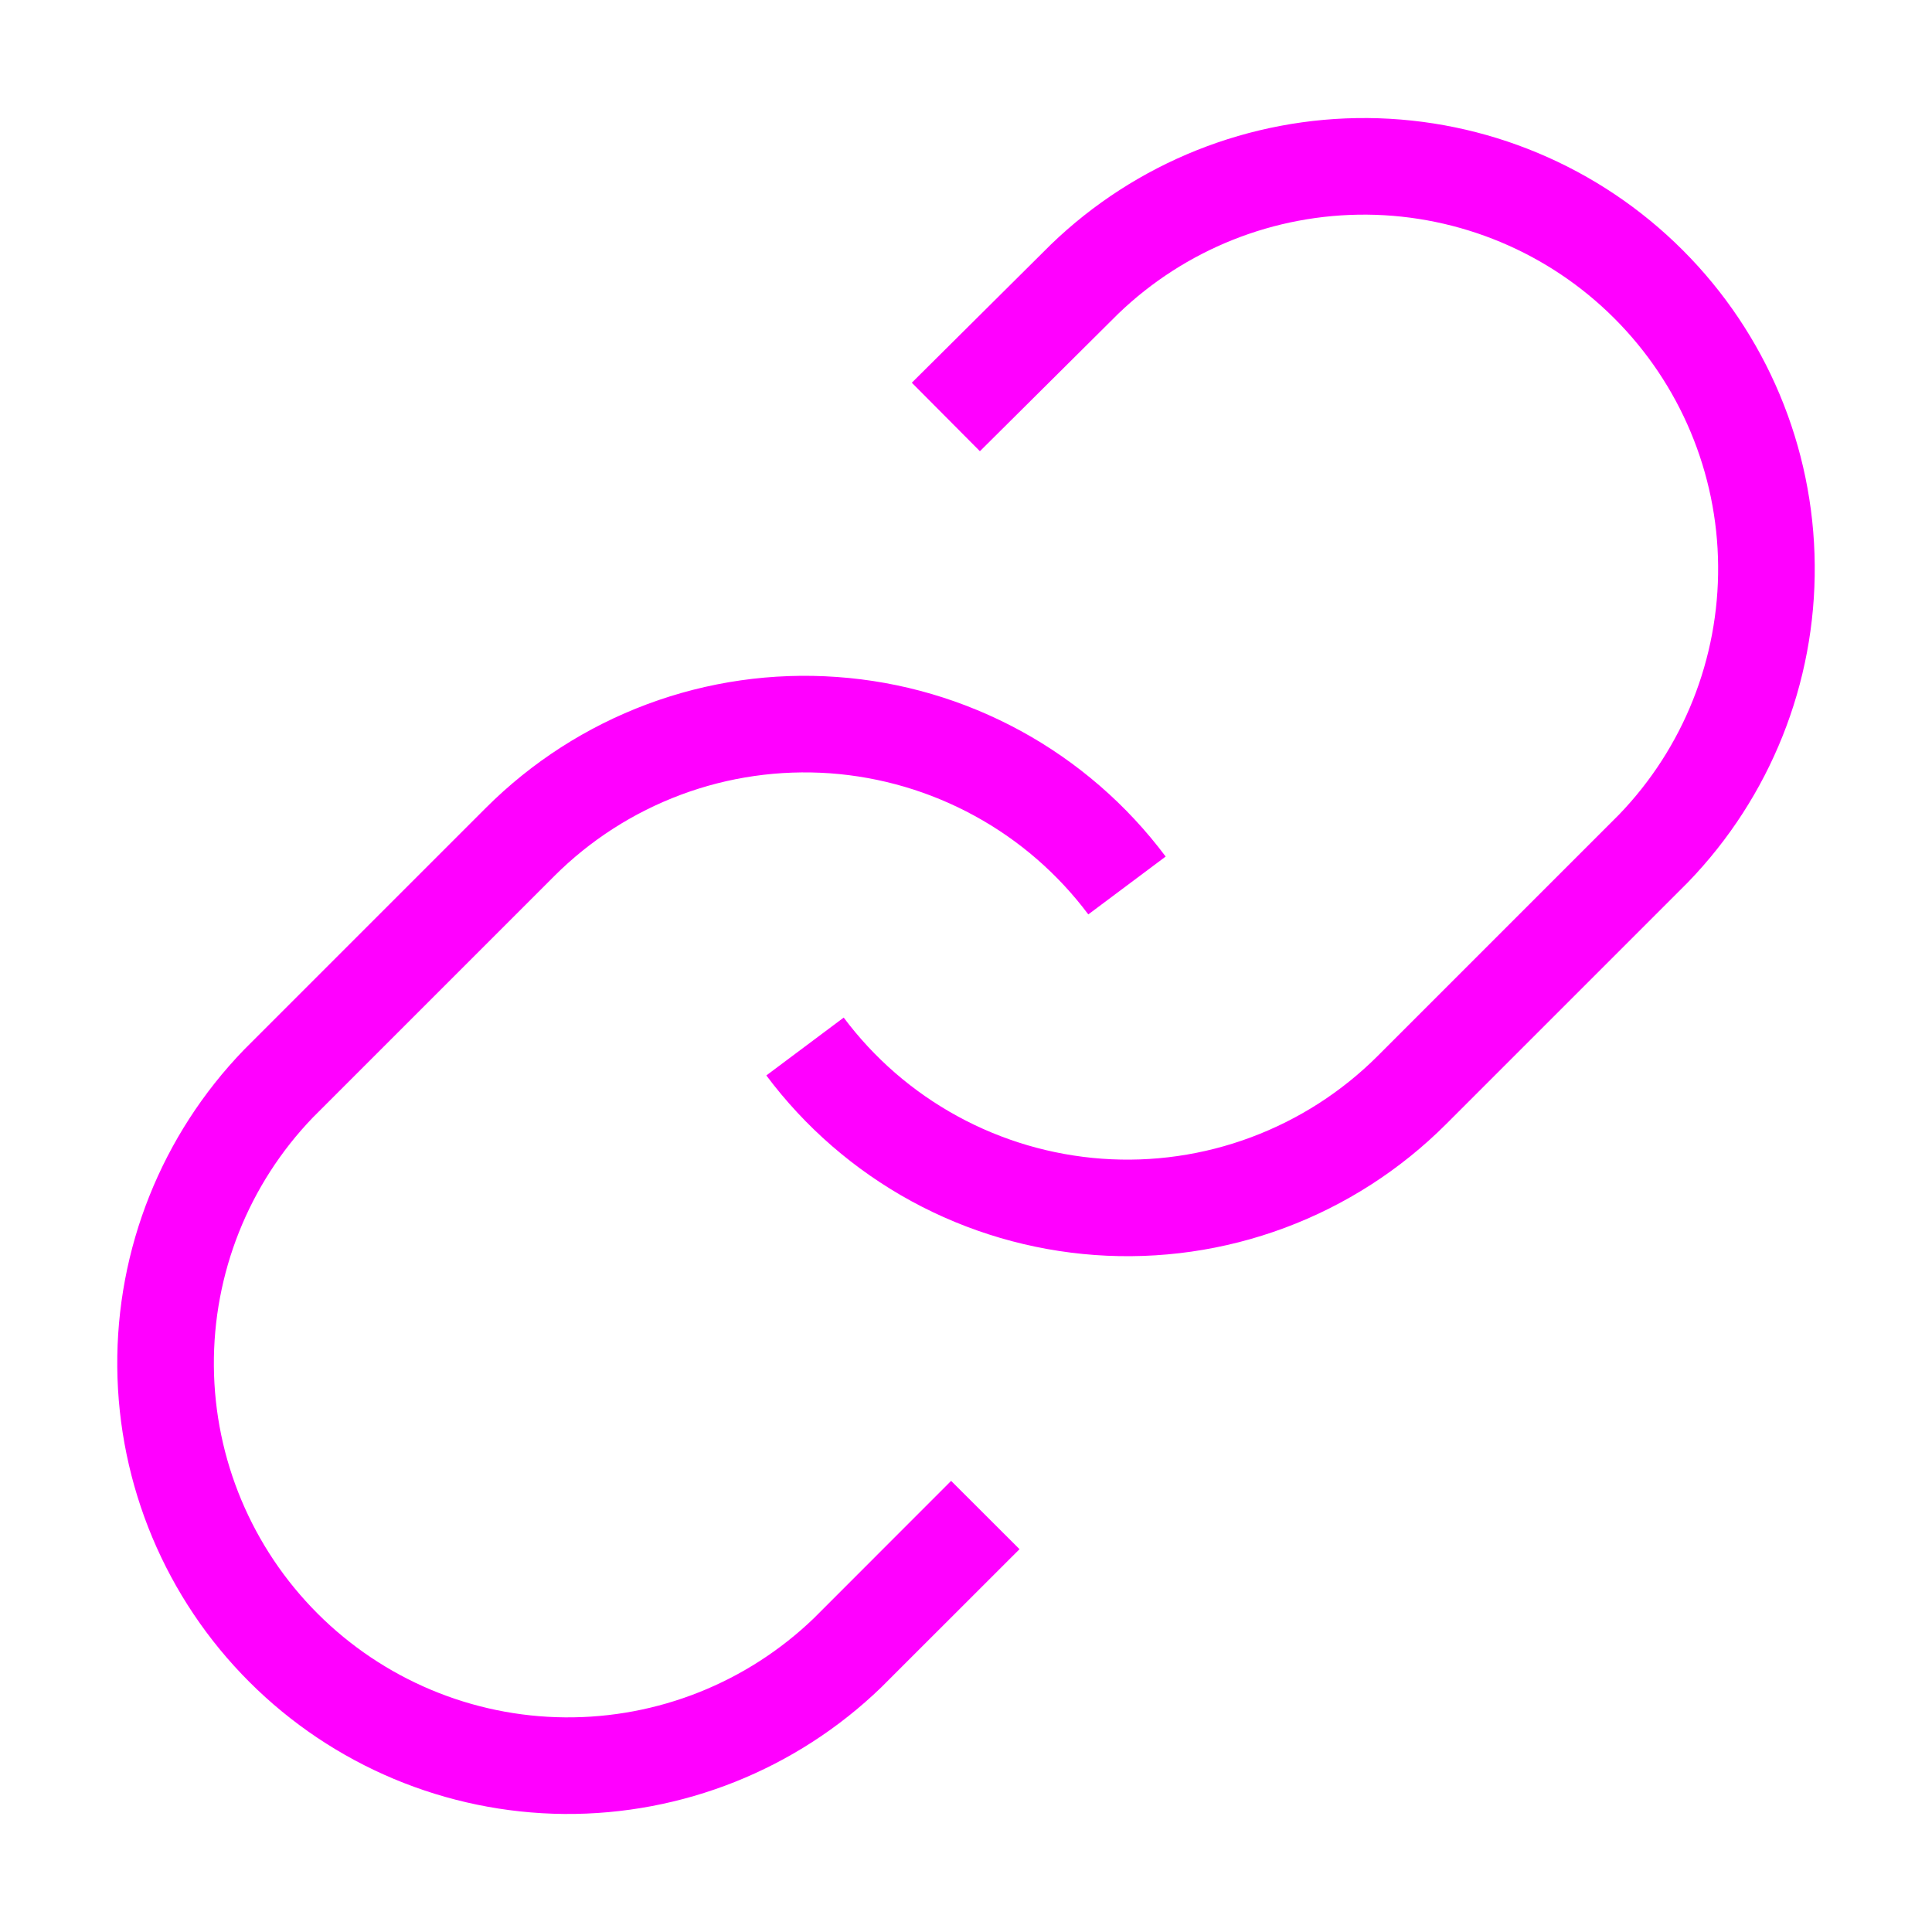
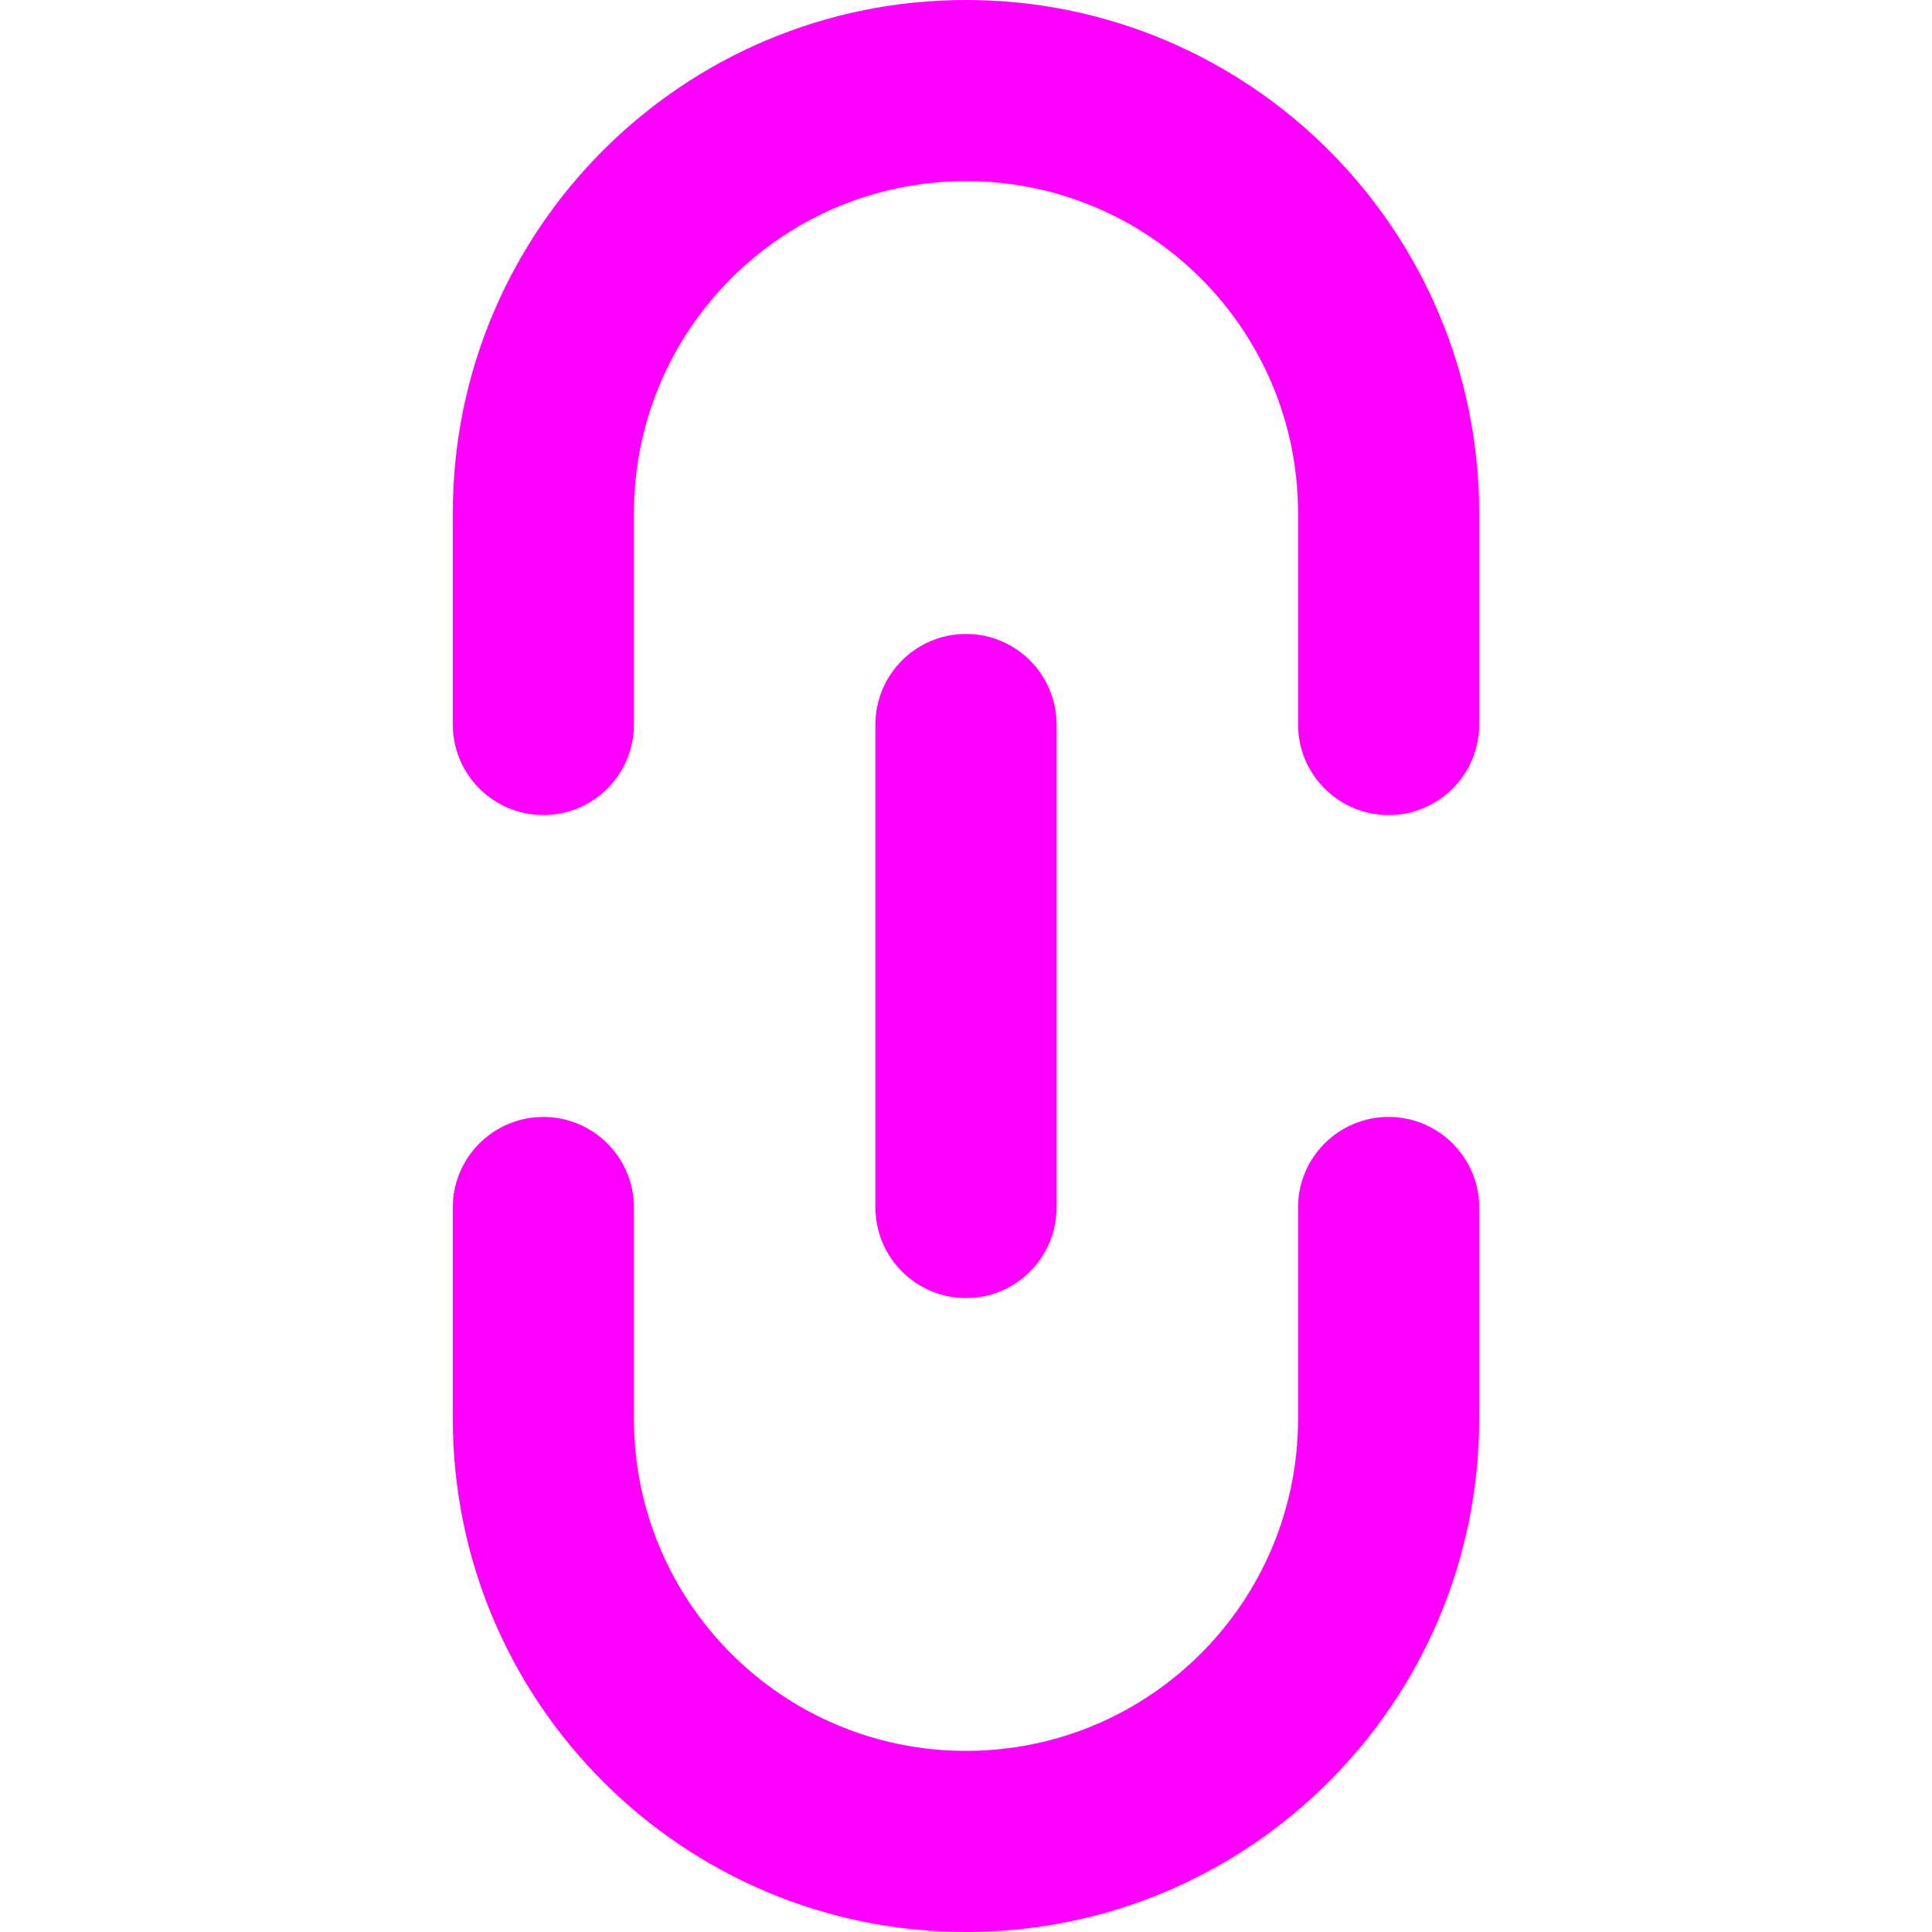
- <svg xmlns="http://www.w3.org/2000/svg" width="20" height="20" viewBox="0 0 20 20" fill="none">
-   <path fill-rule="evenodd" clip-rule="evenodd" d="M14.16 1.222C12.937 1.212 11.758 1.682 10.878 2.532L9.439 3.962L10.144 4.671L11.575 3.249C12.266 2.583 13.191 2.214 14.152 2.222C15.113 2.231 16.033 2.616 16.712 3.296C17.392 3.976 17.778 4.895 17.786 5.857C17.794 6.817 17.426 7.742 16.76 8.433L14.263 10.93C13.891 11.302 13.444 11.589 12.951 11.773C12.459 11.957 11.932 12.033 11.408 11.995C10.883 11.957 10.373 11.807 9.912 11.555C9.45 11.303 9.049 10.955 8.734 10.534L7.933 11.133C8.334 11.669 8.845 12.112 9.432 12.433C10.02 12.754 10.669 12.944 11.336 12.992C12.004 13.04 12.674 12.944 13.301 12.71C13.928 12.476 14.497 12.11 14.97 11.637L17.47 9.137L17.476 9.131C18.326 8.251 18.797 7.072 18.786 5.848C18.776 4.625 18.285 3.454 17.419 2.589C16.554 1.724 15.384 1.233 14.16 1.222ZM8.664 7.008C7.996 6.96 7.326 7.056 6.699 7.29C6.072 7.524 5.503 7.89 5.03 8.363L2.53 10.863L2.524 10.869C1.674 11.749 1.203 12.928 1.214 14.152C1.225 15.375 1.715 16.546 2.581 17.411C3.446 18.276 4.616 18.767 5.84 18.778C7.063 18.788 8.242 18.318 9.122 17.468L10.554 16.037L9.846 15.33L8.425 16.752C7.733 17.418 6.809 17.786 5.849 17.778C4.887 17.77 3.968 17.384 3.288 16.704C2.608 16.024 2.222 15.105 2.214 14.143C2.206 13.183 2.574 12.258 3.24 11.567L5.737 9.07C6.109 8.698 6.556 8.411 7.049 8.227C7.541 8.043 8.068 7.968 8.592 8.005C9.117 8.043 9.627 8.193 10.088 8.445C10.55 8.697 10.951 9.045 11.266 9.466L12.067 8.867C11.666 8.331 11.155 7.888 10.568 7.567C9.98 7.246 9.331 7.055 8.664 7.008Z" fill="#FF00FF" />
+ <svg xmlns="http://www.w3.org/2000/svg" width="16" height="16" viewBox="0 0 16 16" fill="none">
+   <path fill-rule="evenodd" clip-rule="evenodd" d="M8 1.5C6.481 1.5 5.25 2.731 5.25 4.25V6C5.25 6.414 4.914 6.75 4.5 6.75C4.086 6.75 3.75 6.414 3.75 6V4.25C3.75 1.903 5.653 0 8 0C10.347 0 12.25 1.903 12.25 4.25V6C12.25 6.414 11.914 6.75 11.5 6.75C11.086 6.75 10.75 6.414 10.75 6V4.25C10.75 2.731 9.519 1.5 8 1.5ZM8 5.25C8.414 5.25 8.75 5.586 8.75 6V10C8.75 10.414 8.414 10.75 8 10.75C7.586 10.75 7.25 10.414 7.25 10V6C7.25 5.586 7.586 5.25 8 5.25ZM5.25 11.75C5.25 13.269 6.481 14.5 8 14.5C9.519 14.5 10.75 13.269 10.75 11.75V10C10.75 9.586 11.086 9.25 11.5 9.25C11.914 9.25 12.25 9.586 12.25 10V11.75C12.25 14.097 10.347 16 8 16C5.653 16 3.75 14.097 3.75 11.75V10C3.75 9.586 4.086 9.25 4.5 9.25C4.914 9.25 5.25 9.586 5.25 10V11.75Z" fill="#FF00FF" />
</svg>
